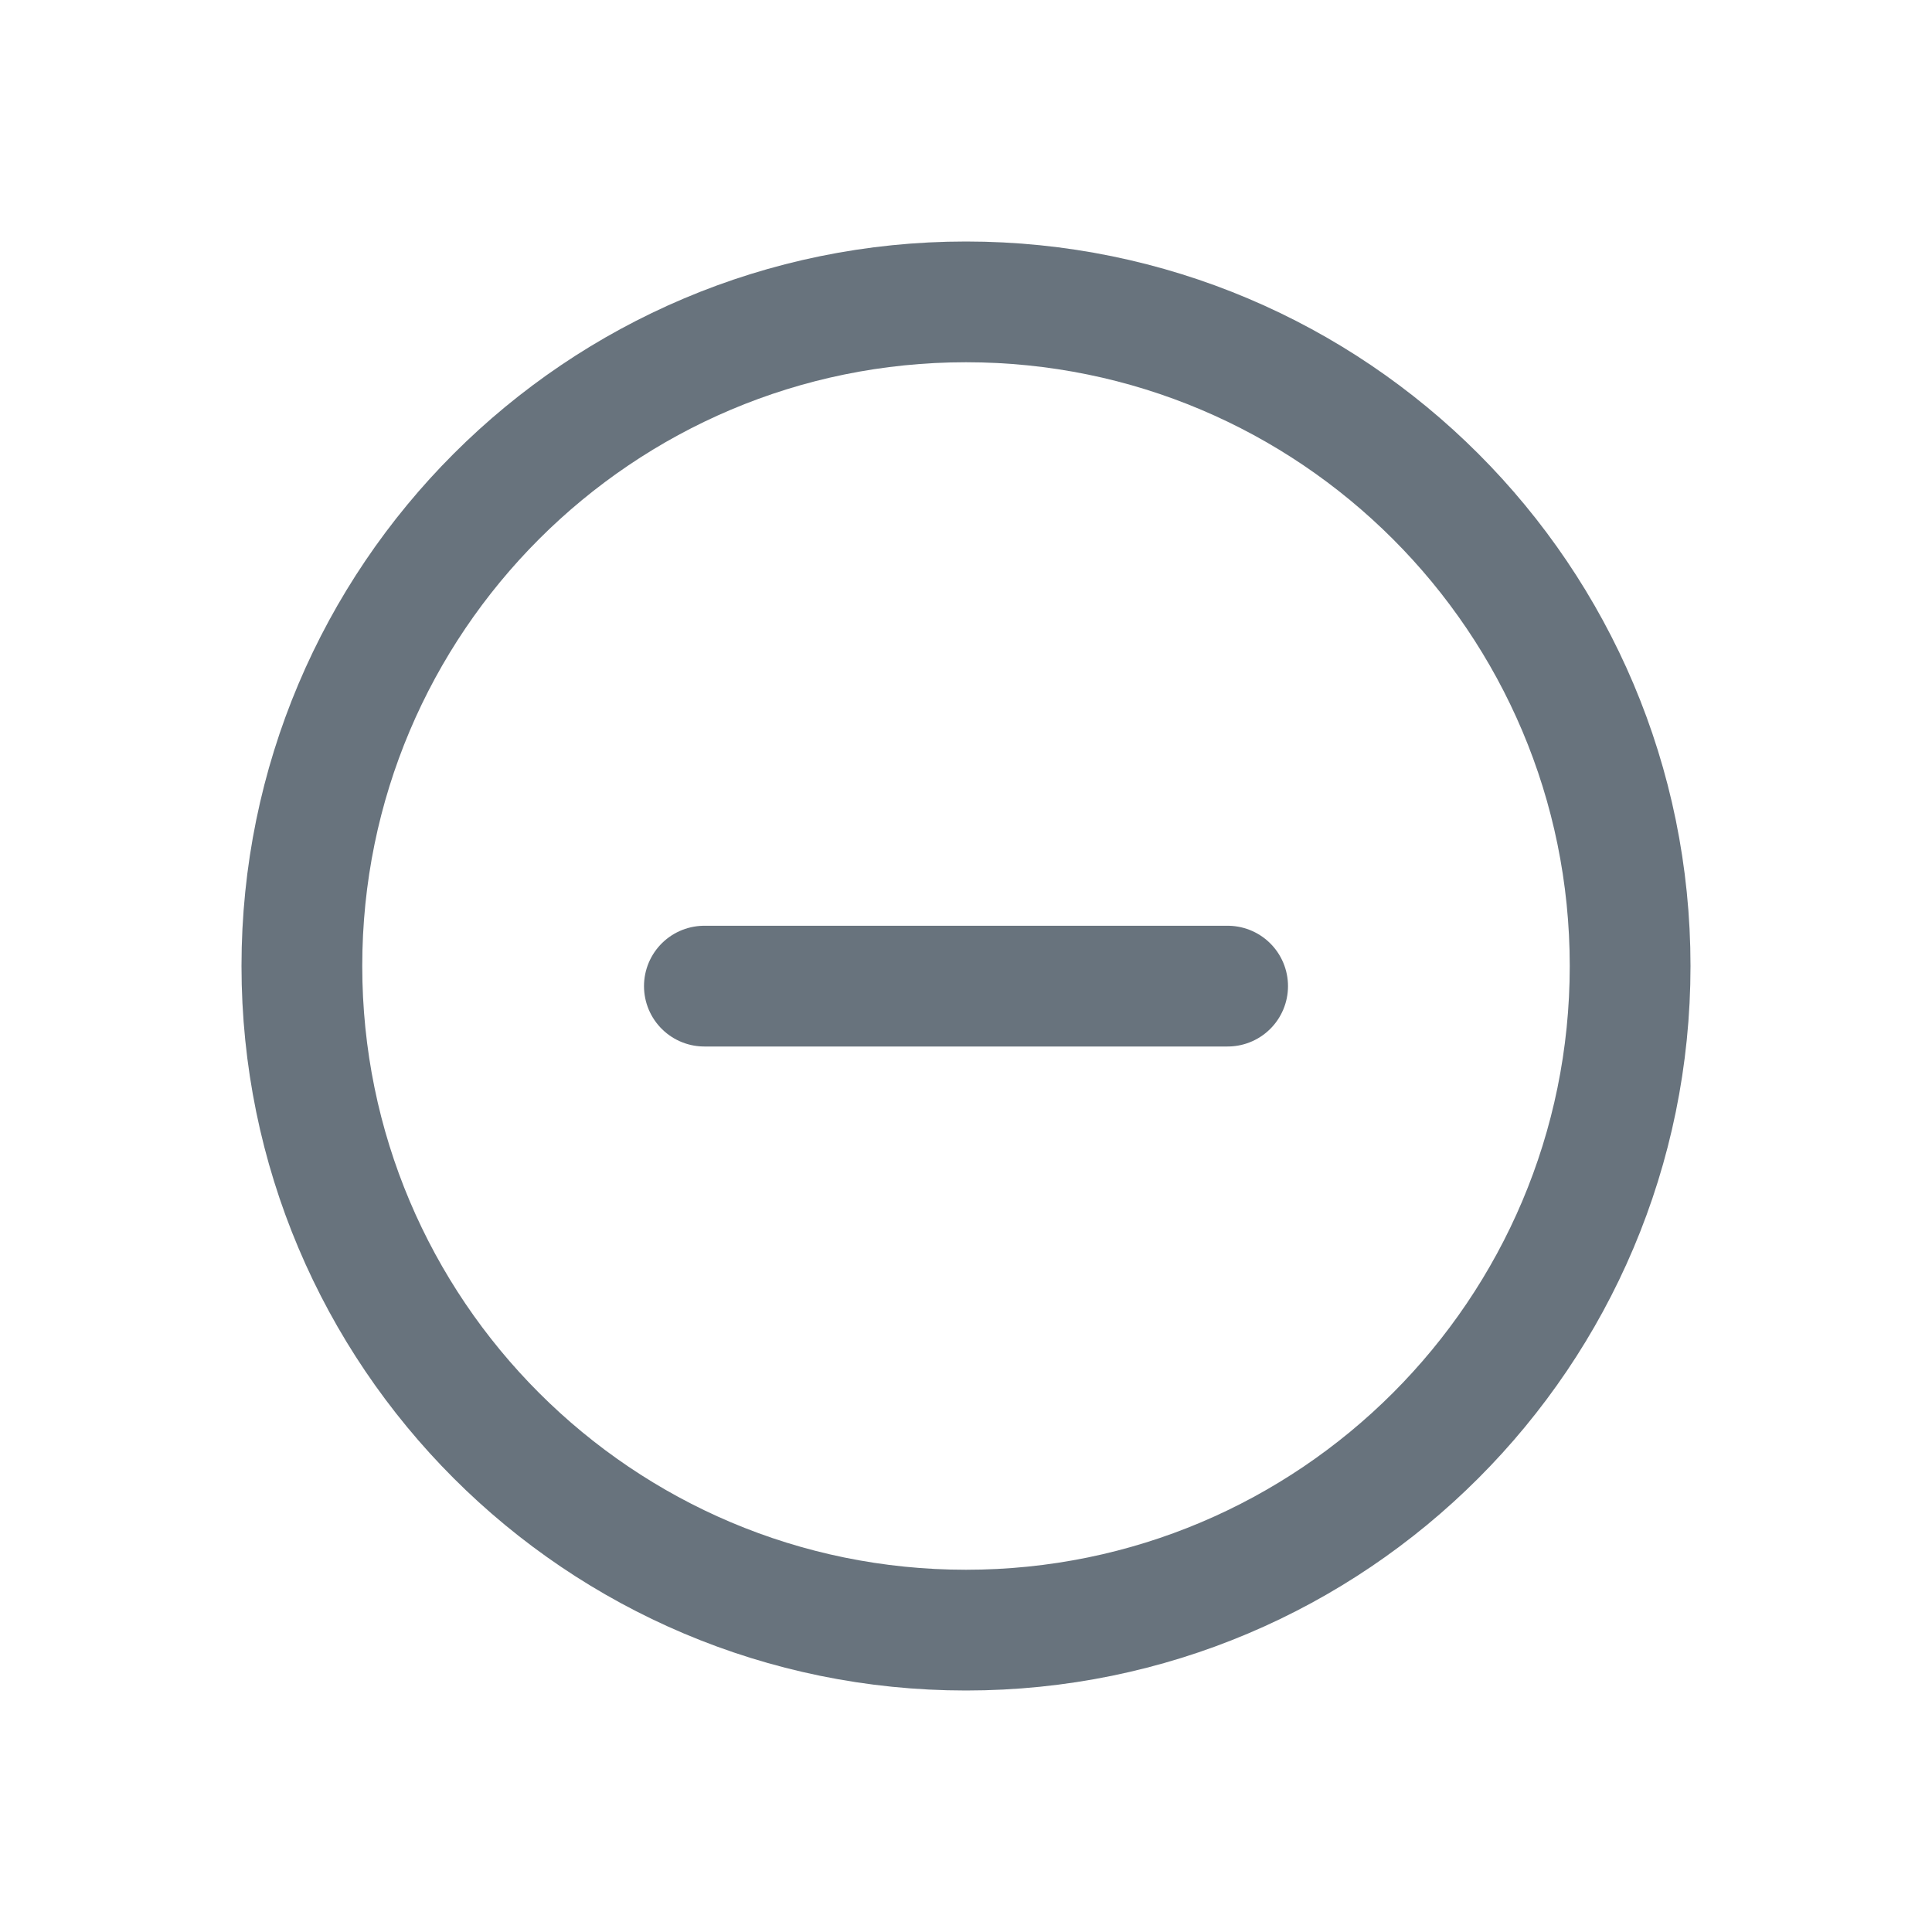
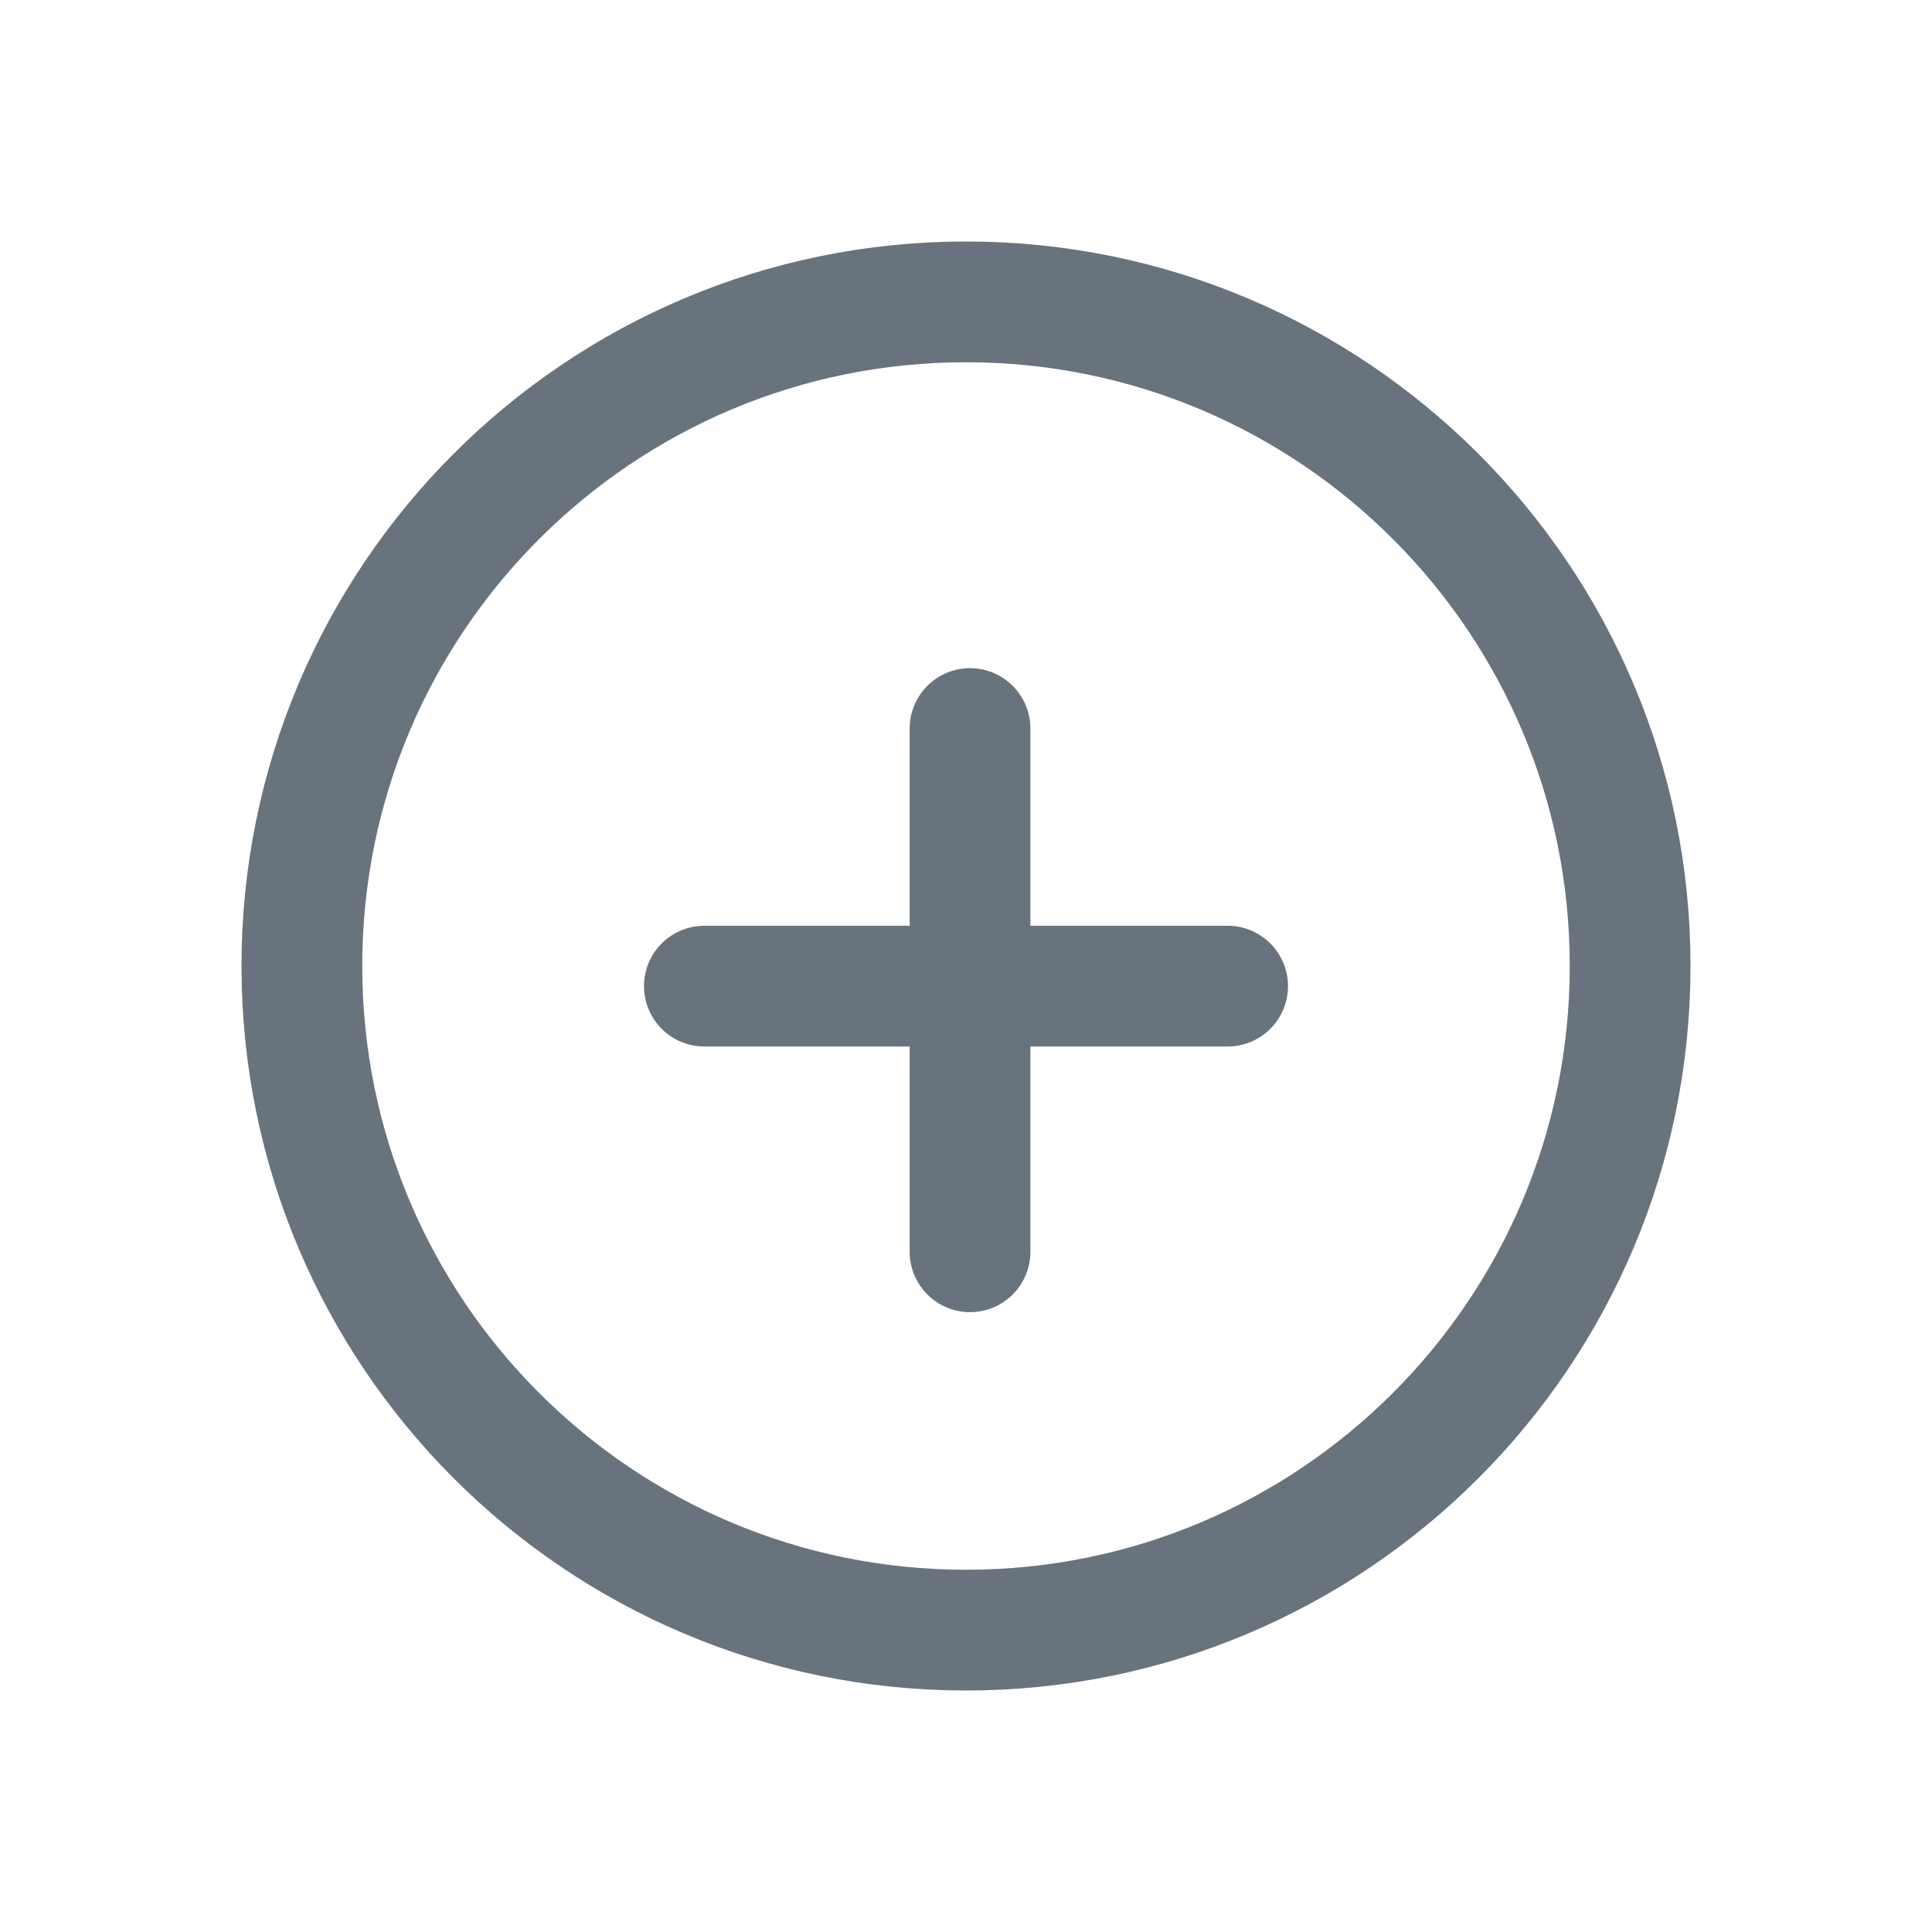
<svg xmlns="http://www.w3.org/2000/svg" width="24" height="24" viewBox="0 0 24 24" fill="none">
  <circle cx="12" cy="12" r="8.25" stroke="#68737D" stroke-width="1.5" />
  <line x1="8.75" y1="12.25" x2="15.25" y2="12.25" stroke="#68737D" stroke-width="1.5" stroke-linecap="round" />
+   <line x1="12.05" y1="15.55" x2="12.05" y2="9.05" stroke="#68737D" stroke-width="1.5" stroke-linecap="round" />
</svg>
